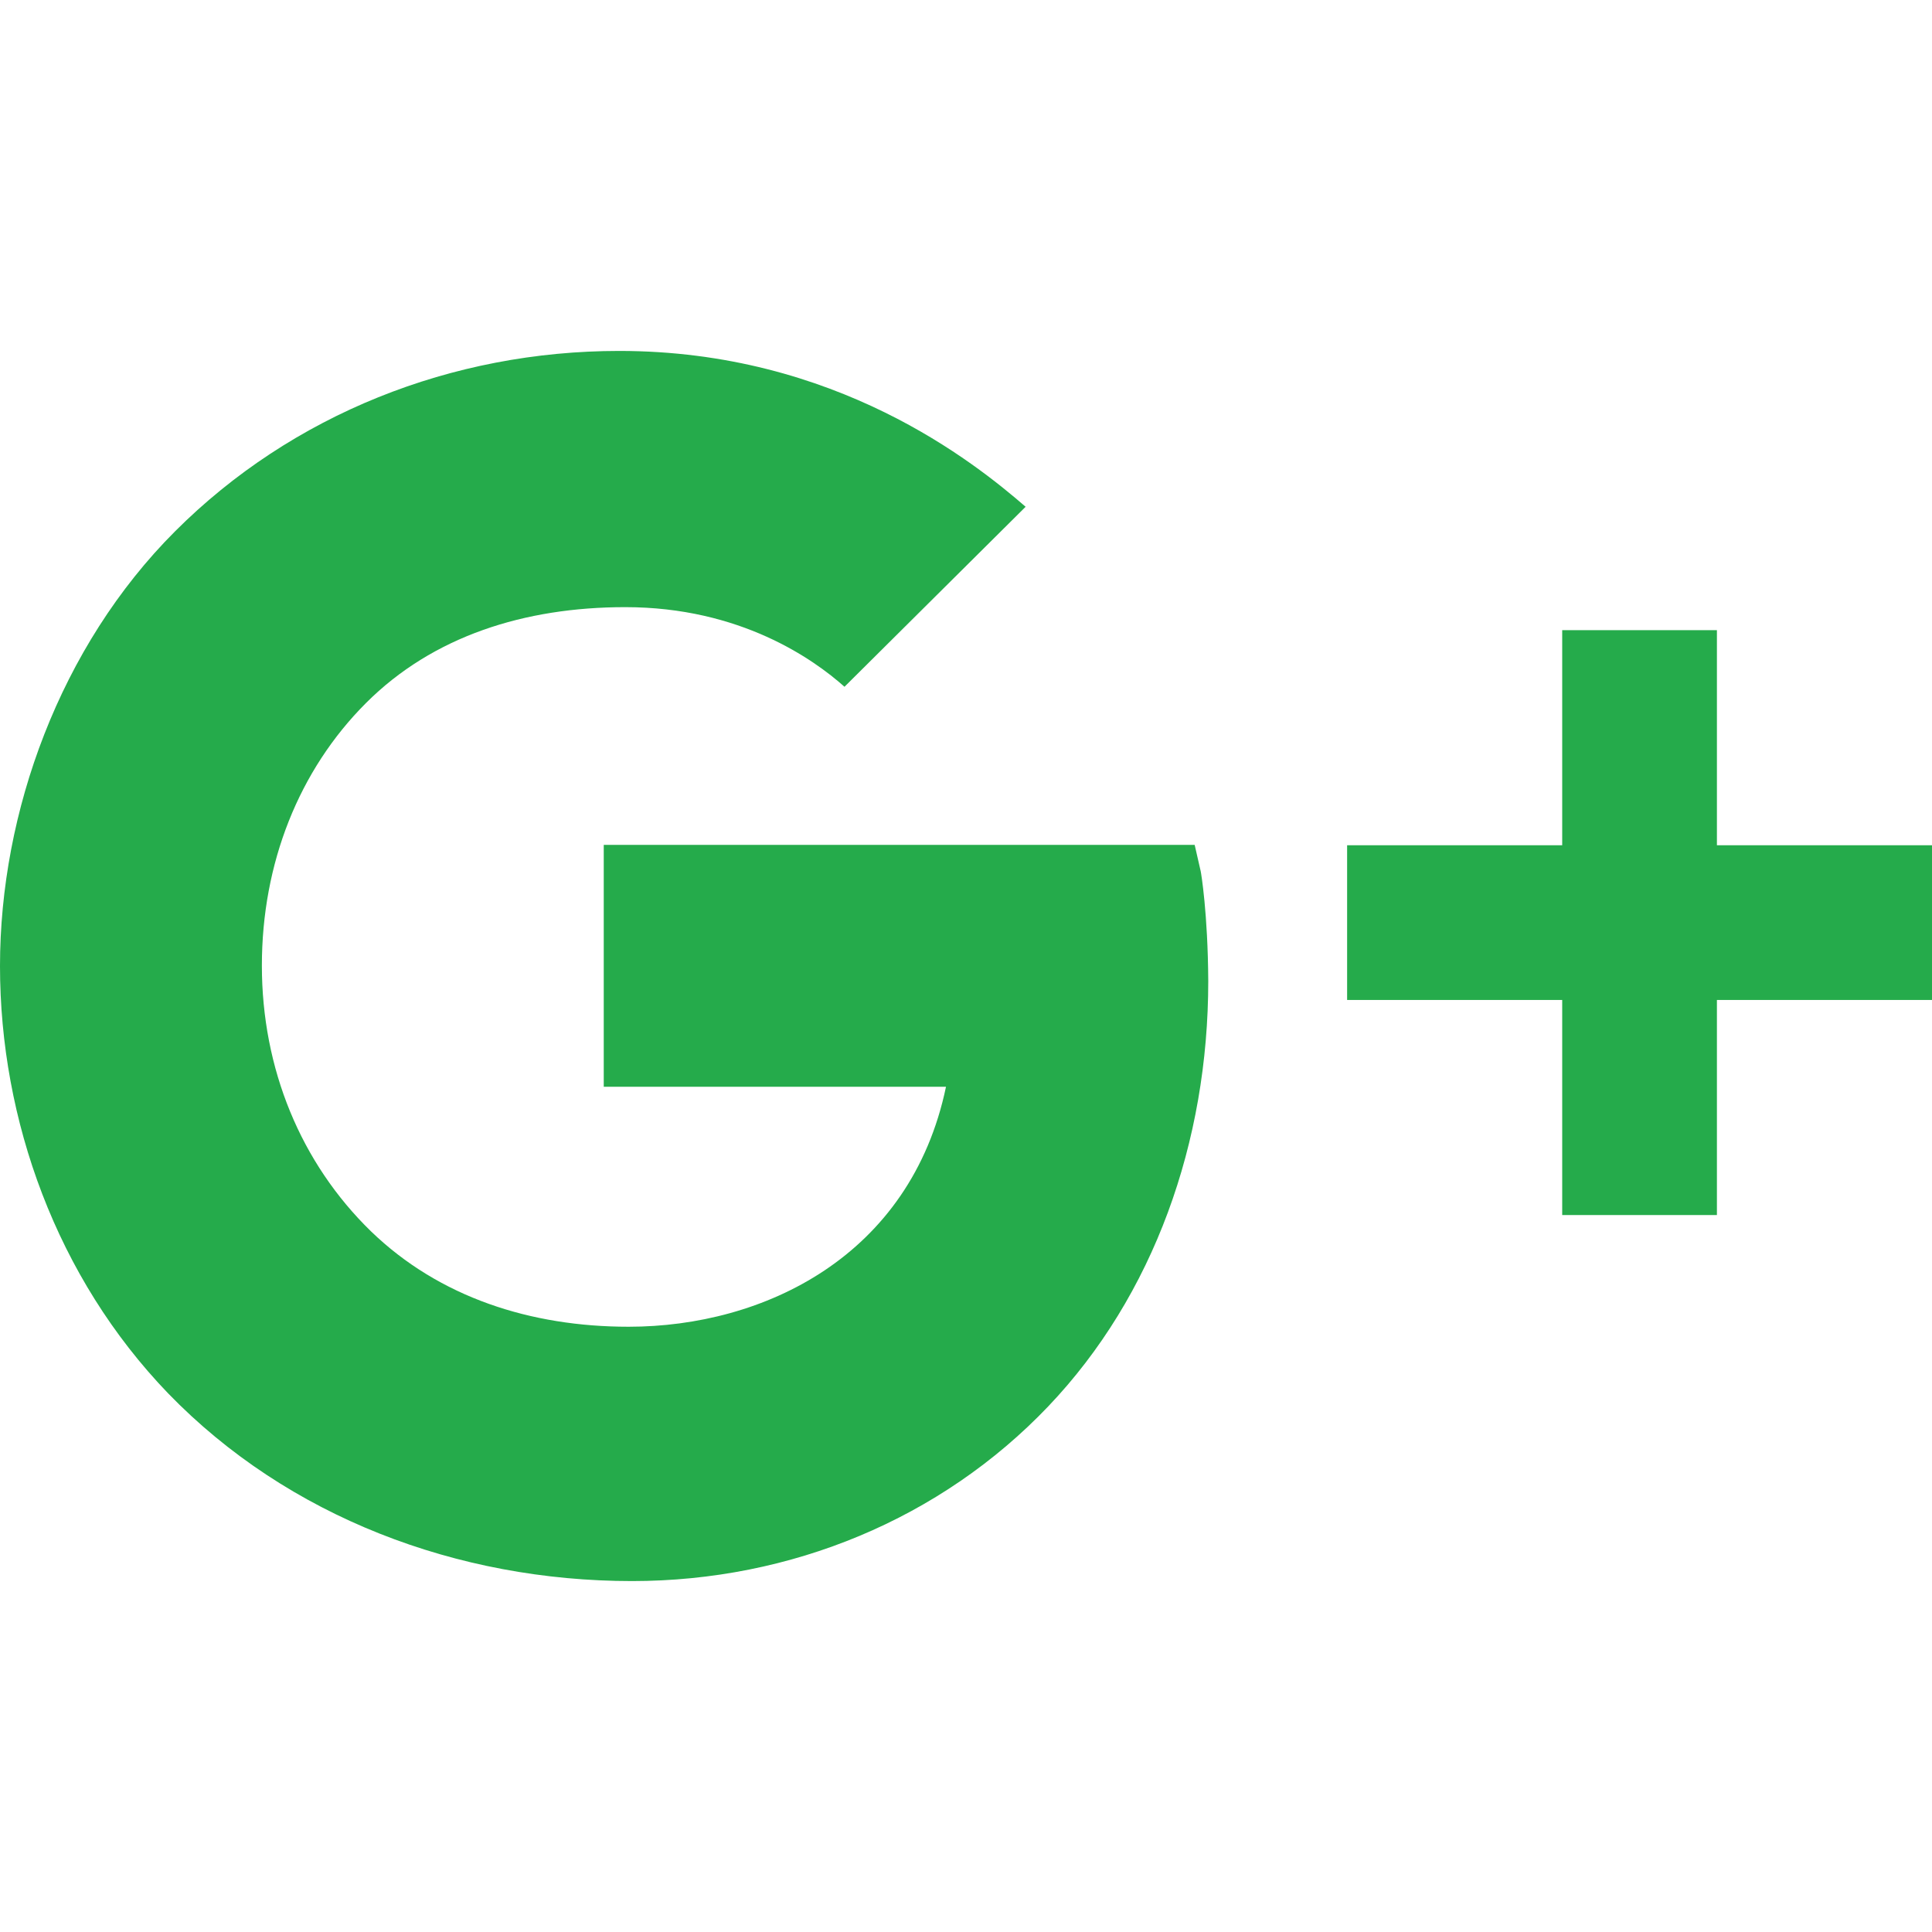
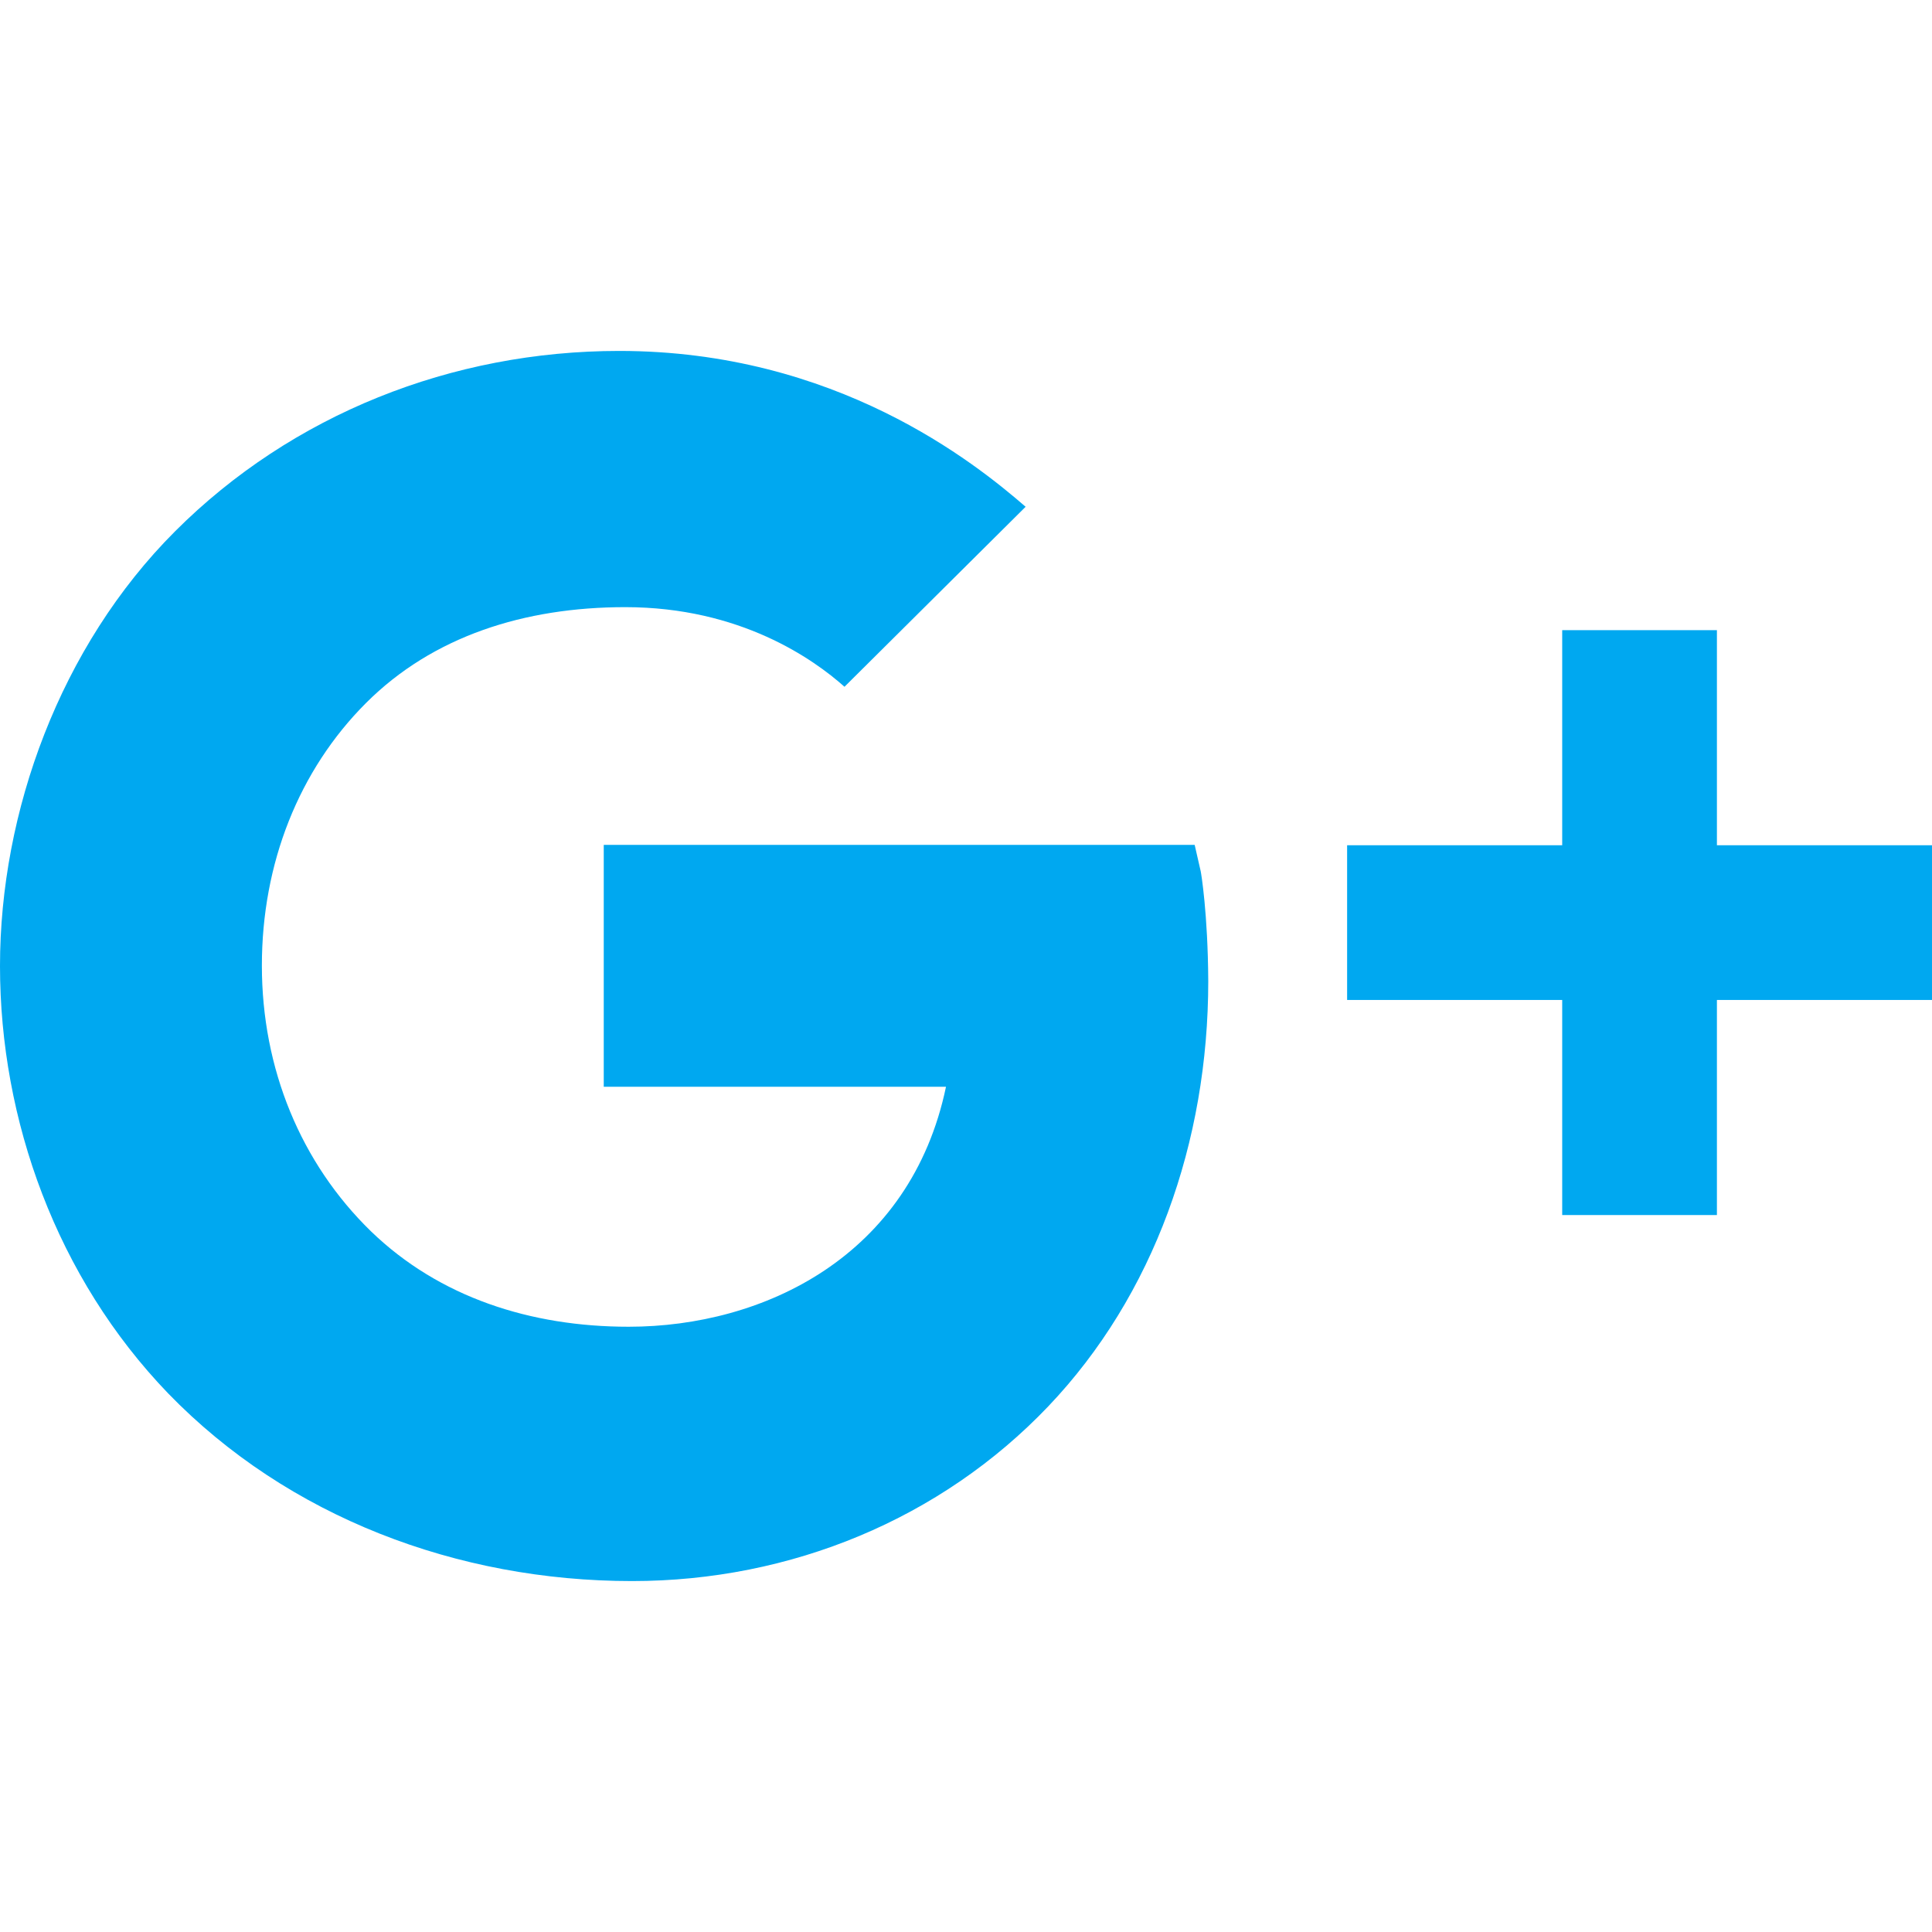
- <svg xmlns="http://www.w3.org/2000/svg" version="1.1" x="0px" y="0px" viewBox="0 0 512 512" enable-background="new 0 0 512 512" xml:space="preserve" fill="#25ab4b">
+ <svg xmlns="http://www.w3.org/2000/svg" version="1.1" x="0px" y="0px" viewBox="0 0 512 512" enable-background="new 0 0 512 512" xml:space="preserve" fill="#00a8f0">
  <g>
-     <path d="M318.2,230.9l-1.6-7l-156.6,0V288h90.7c-9.4,45-48.4,63.6-84.1,63.6c-26,0-50.2-7.8-68.3-25.3   c-18.6-18.1-28.9-43.1-28.9-70.4c0-27.1,9.8-51.8,27.6-69.6c17.7-17.7,42-25.4,68.7-25.4c30.5,0,49.9,13.8,58.1,21.1l48-47.7   C258.3,122.6,221.5,93,164.1,93c0,0,0,0,0,0c-44.3,0-86.7,16.8-117.7,47.8C15.9,171.3,0,215.2,0,256s15,82.6,44.6,113.3   C76.3,402,121.2,419,167.5,419c42.1,0,81.9-16.5,110.3-46.3c28-29.4,42.4-70.1,42.4-112.7C320.1,242,318.3,231.3,318.2,230.9z" fill="#25ab4b" />
+     <path d="M318.2,230.9l-1.6-7l-156.6,0V288h90.7c-9.4,45-48.4,63.6-84.1,63.6c-26,0-50.2-7.8-68.3-25.3   c-18.6-18.1-28.9-43.1-28.9-70.4c0-27.1,9.8-51.8,27.6-69.6c17.7-17.7,42-25.4,68.7-25.4c30.5,0,49.9,13.8,58.1,21.1l48-47.7   C258.3,122.6,221.5,93,164.1,93c0,0,0,0,0,0c-44.3,0-86.7,16.8-117.7,47.8C15.9,171.3,0,215.2,0,256s15,82.6,44.6,113.3   C76.3,402,121.2,419,167.5,419c42.1,0,81.9-16.5,110.3-46.3c28-29.4,42.4-70.1,42.4-112.7C320.1,242,318.3,231.3,318.2,230.9z" fill="#00a8f0" />
    <polygon points="512,224 455,224 455,167 414,167 414,224 357,224 357,265 414,265 414,322 455,322 455,265 512,265  " />
  </g>
</svg>
